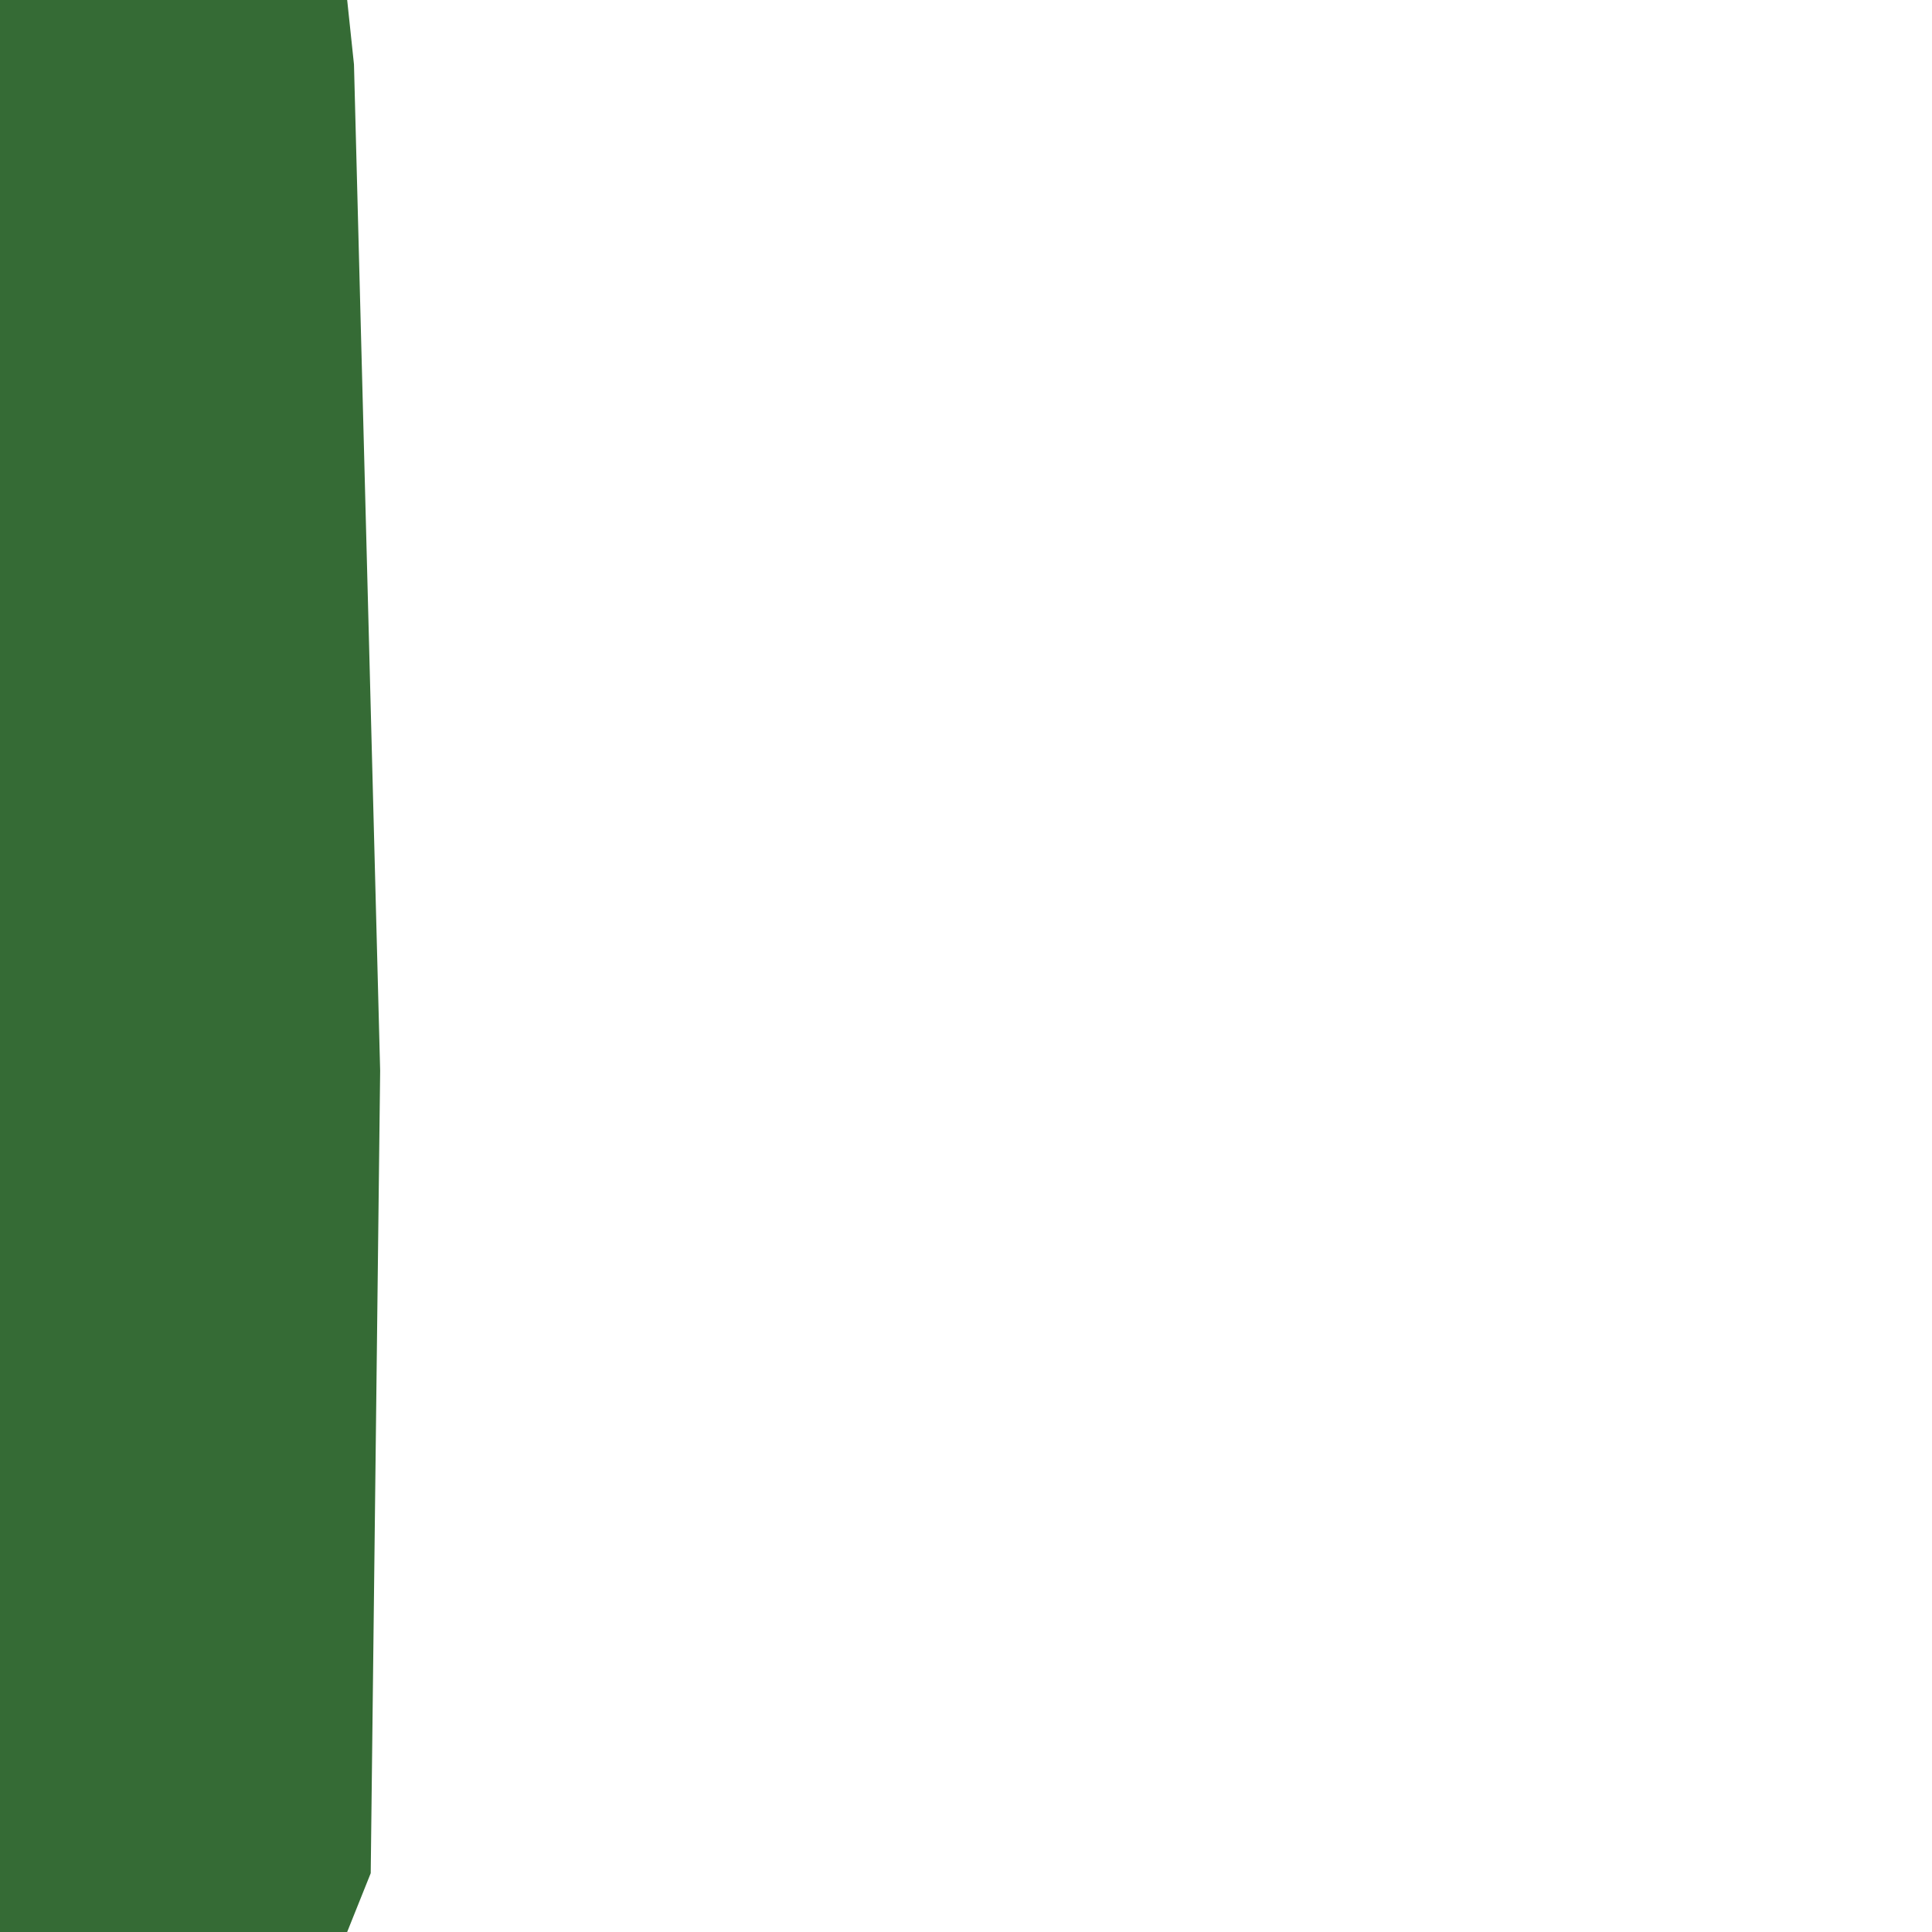
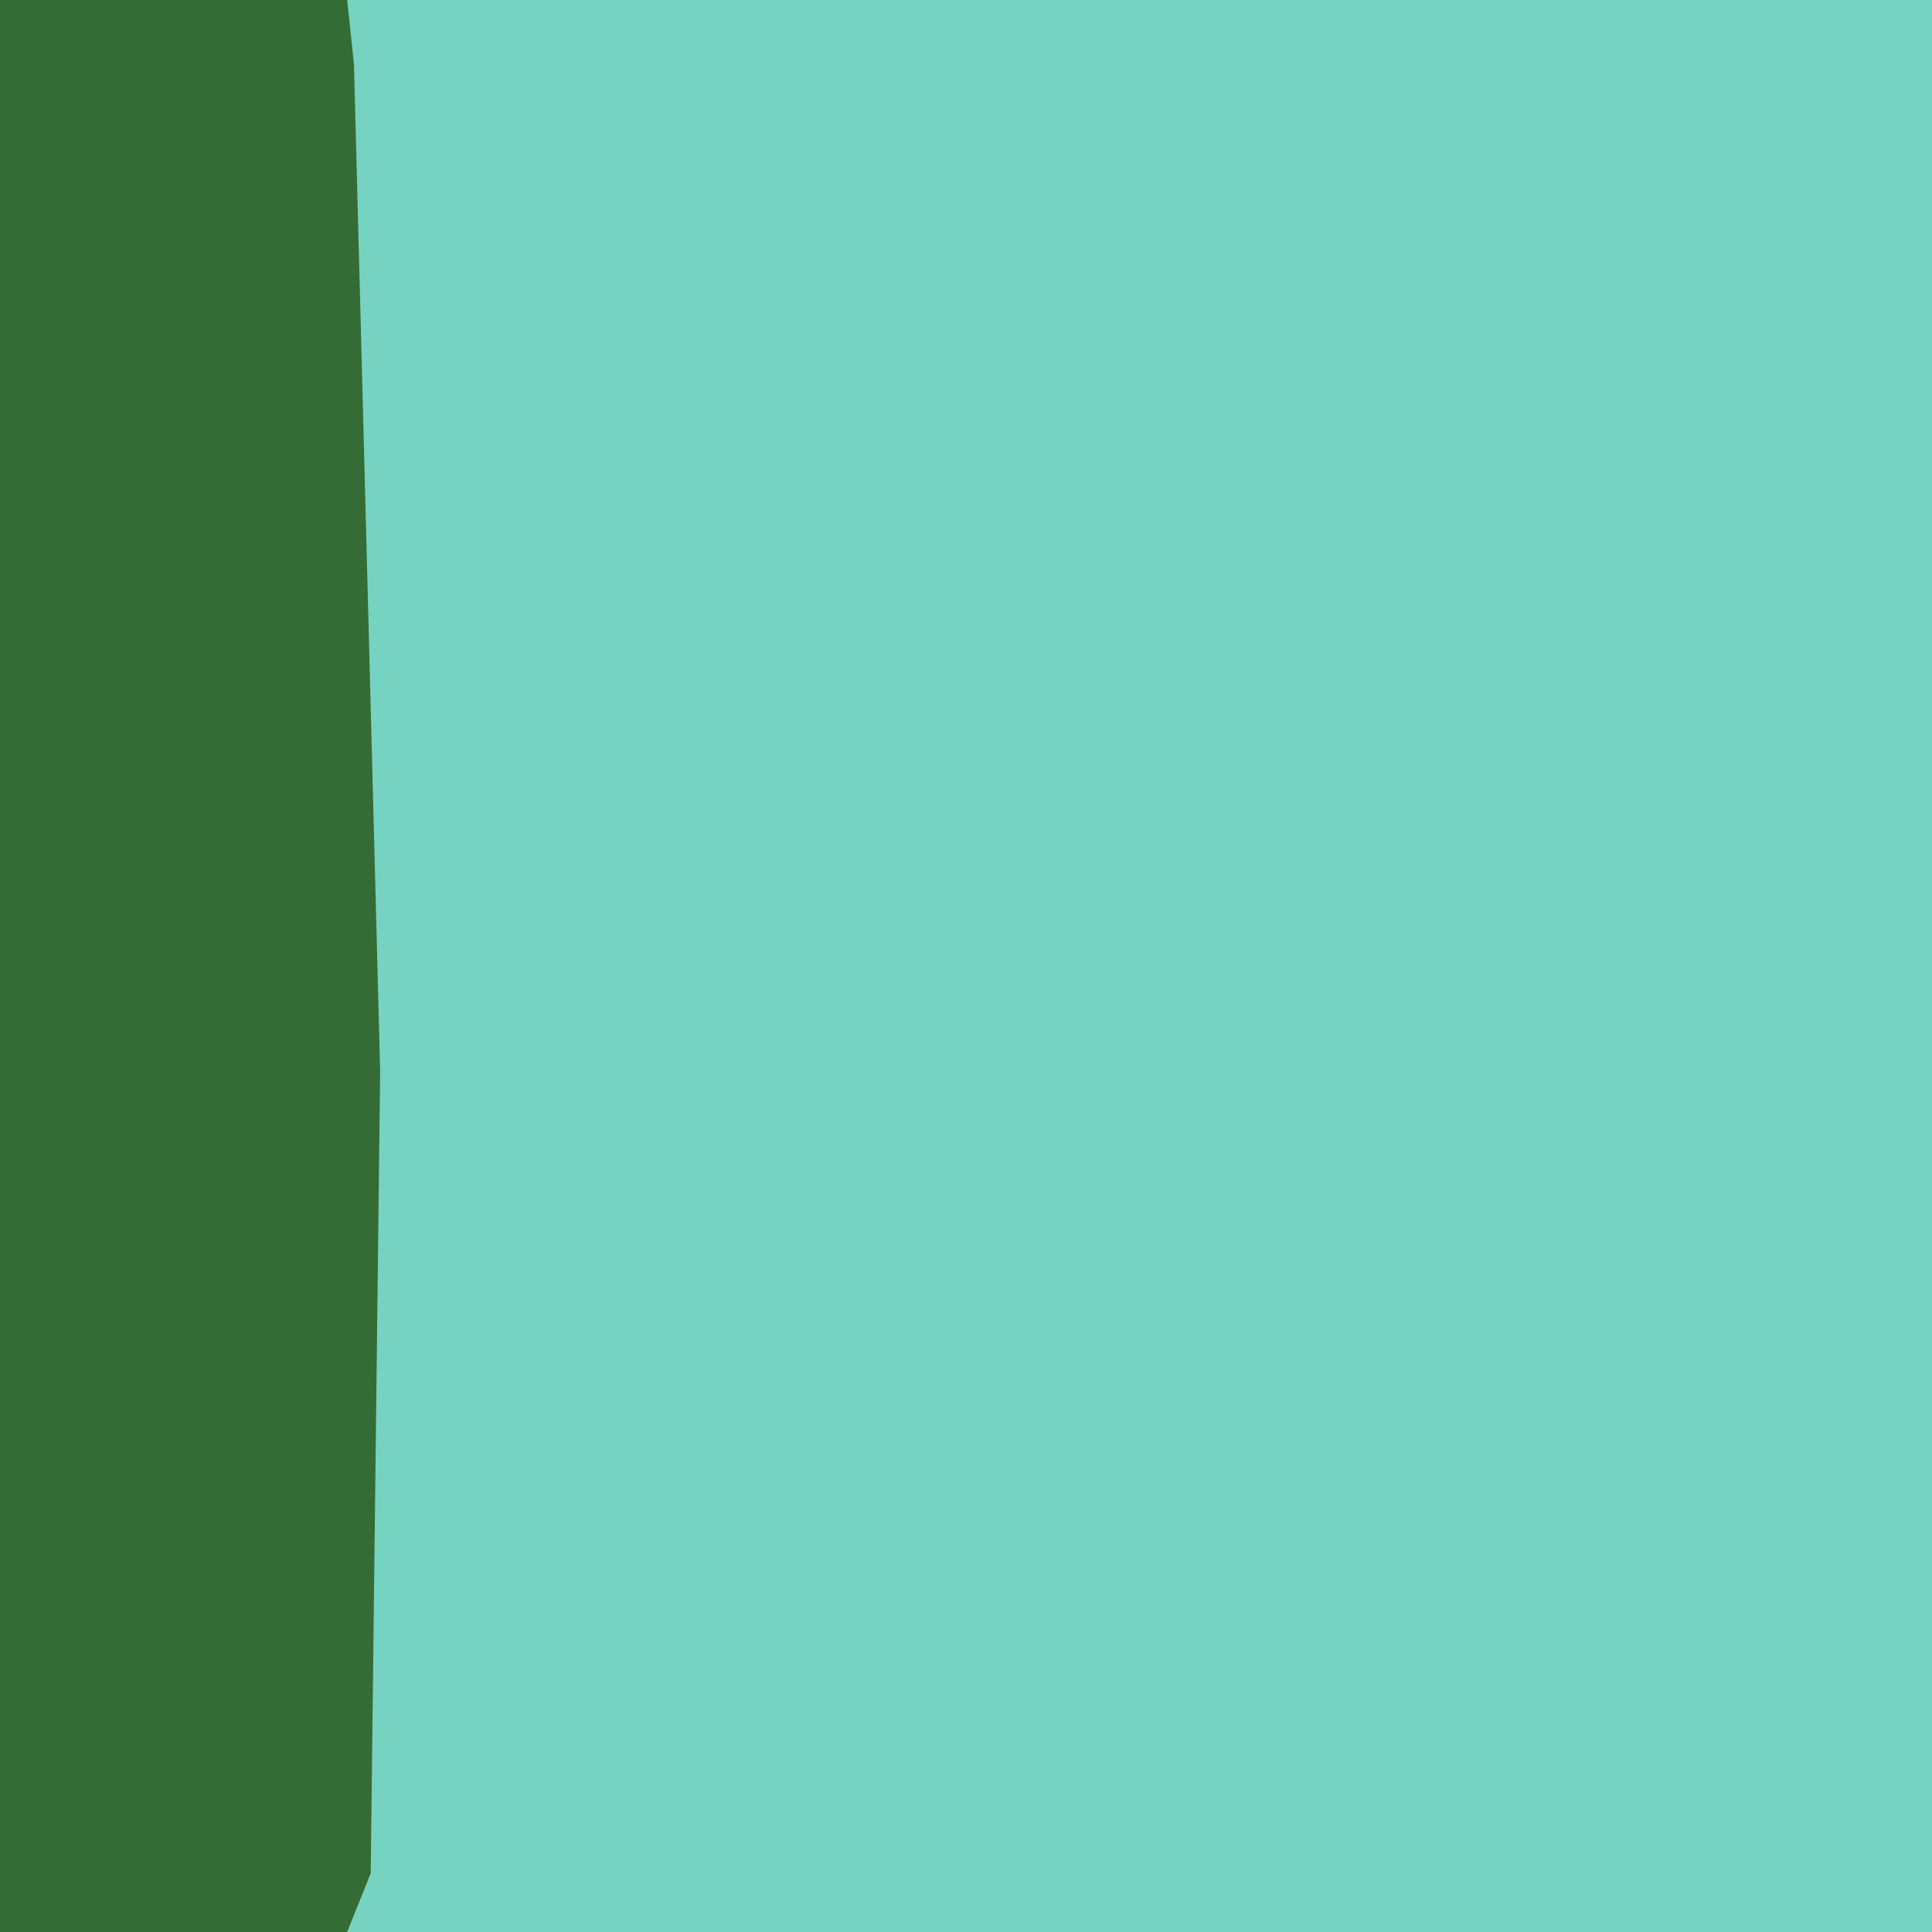
<svg xmlns="http://www.w3.org/2000/svg" width="128" height="128" version="1.1" viewBox="0 0 128 128">
+   <path d="m0 0v128h128v-128z" fill="#76d3c1" />
  <path d="m0 0v128h23l1.561-3.895.625-53.168-1.734-66.668-.451-4.27h-23z" fill="#356b35" />
</svg>
